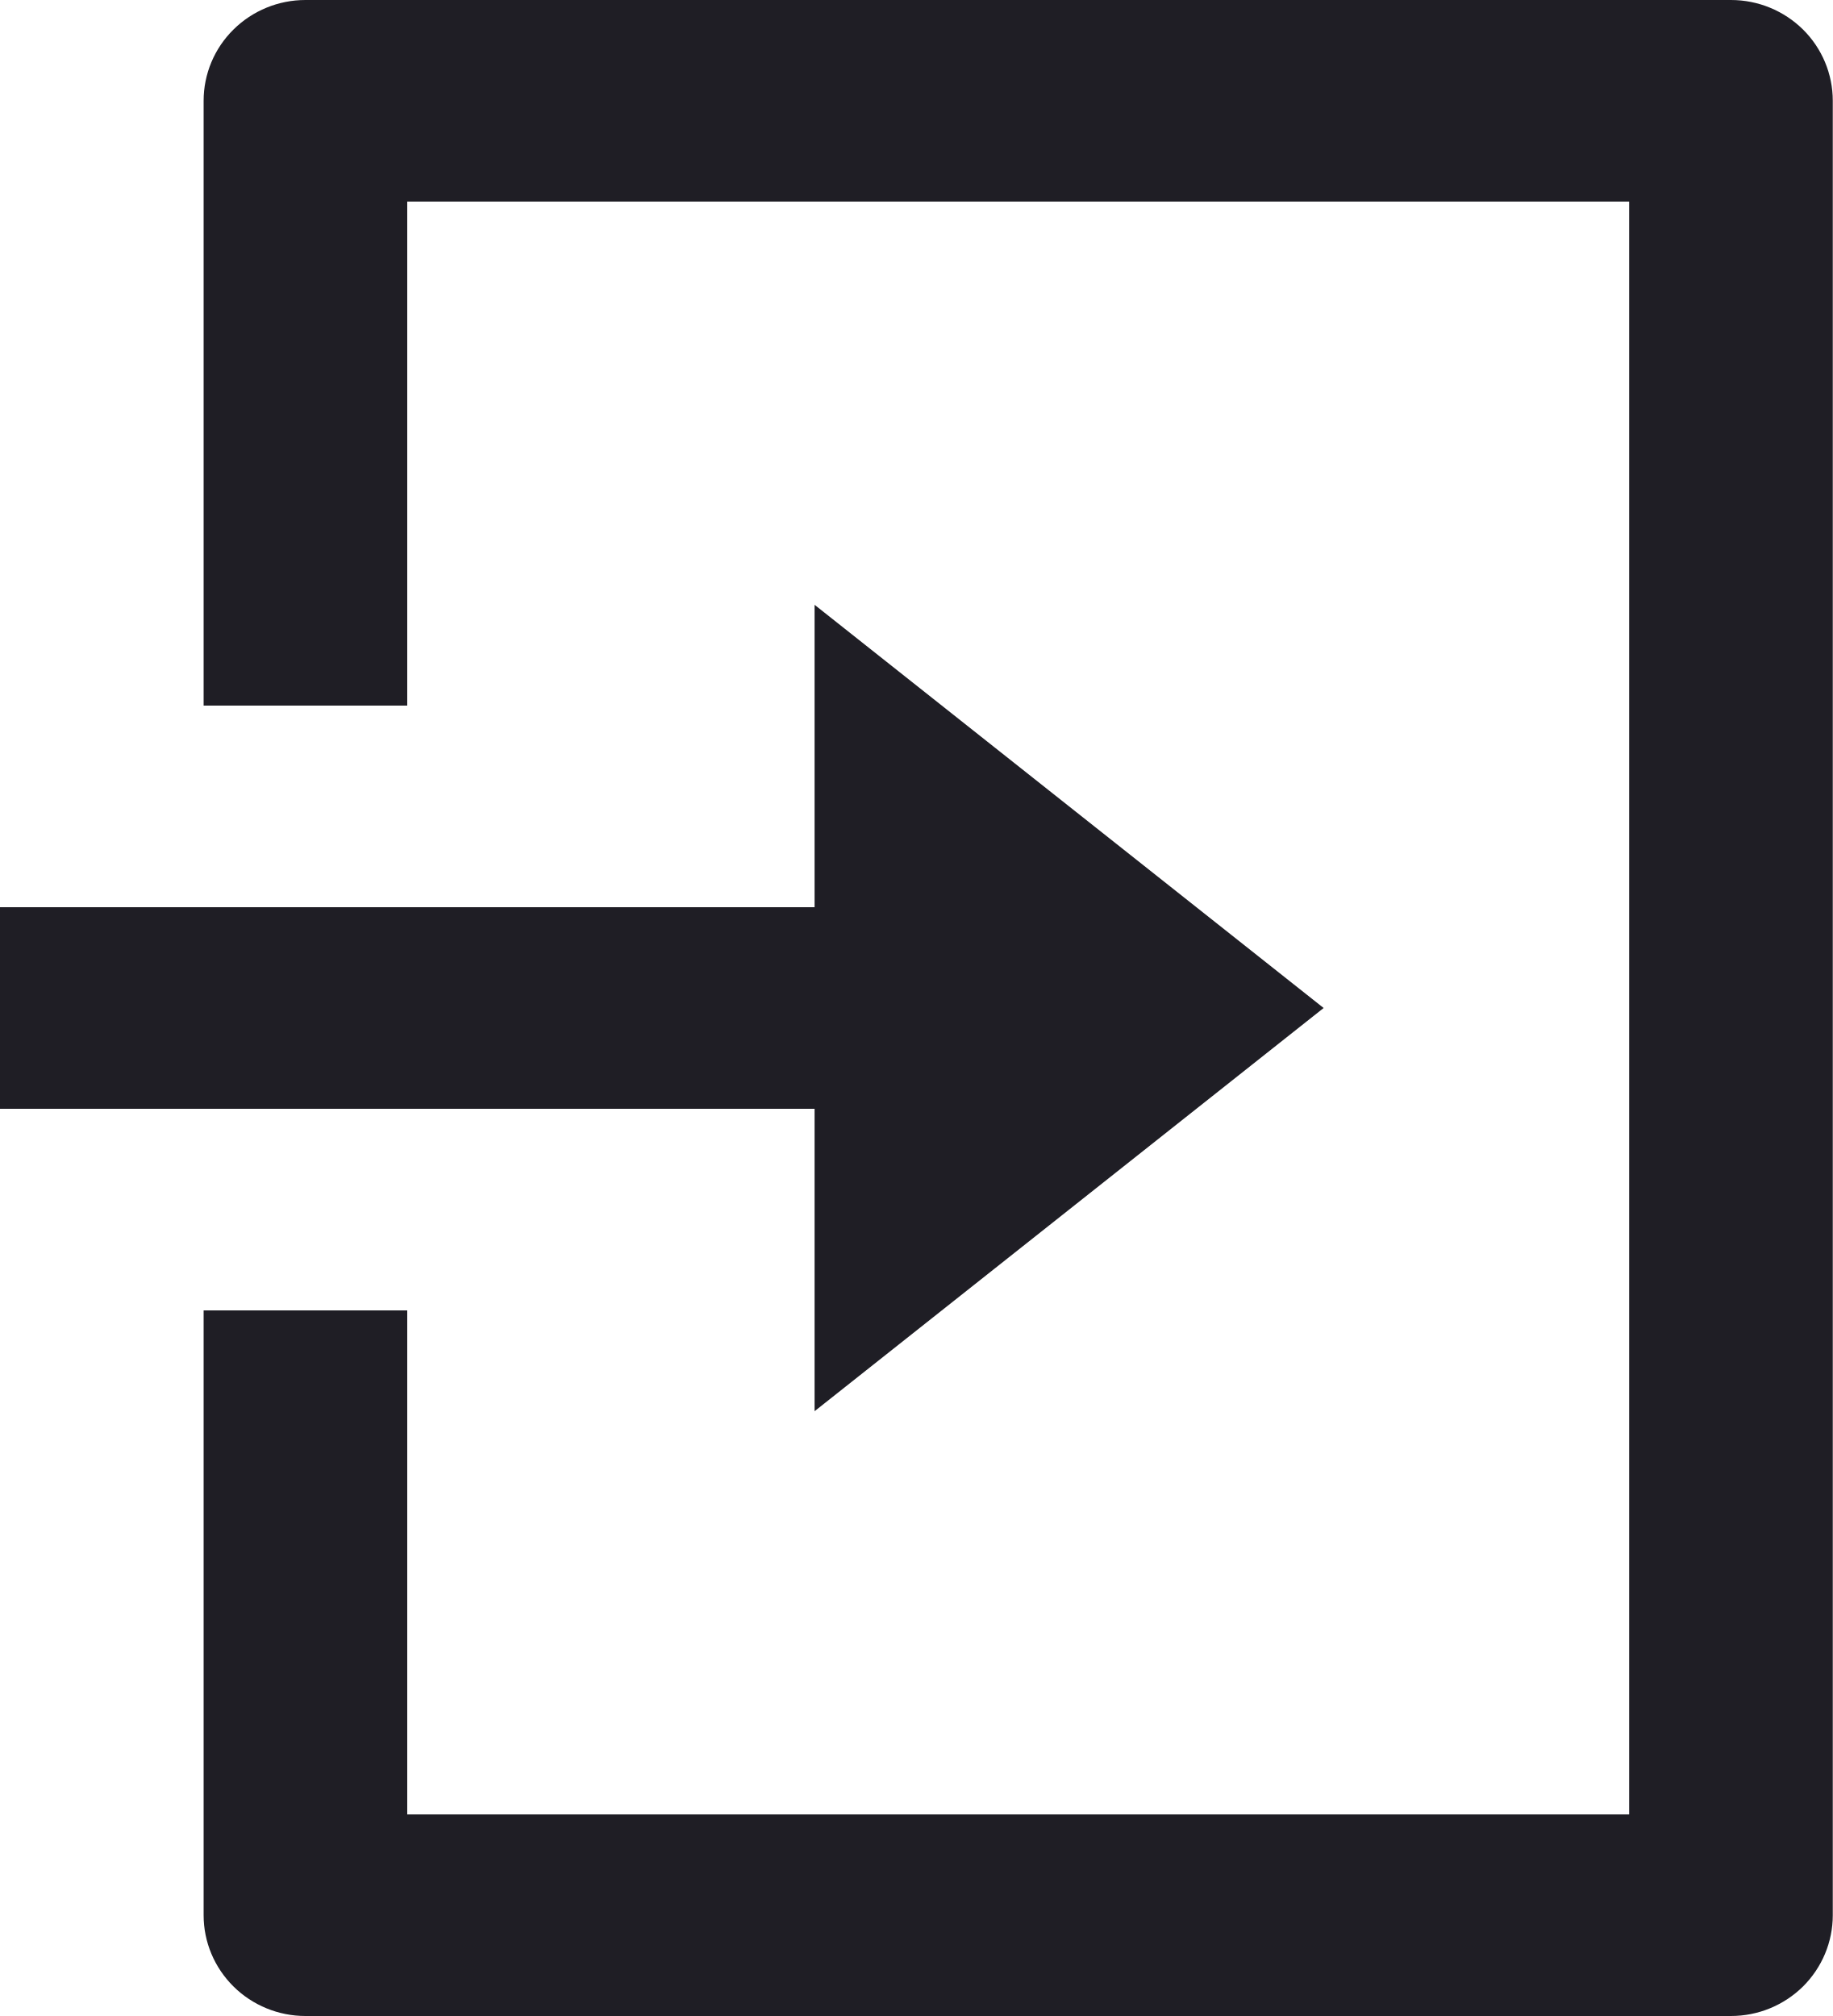
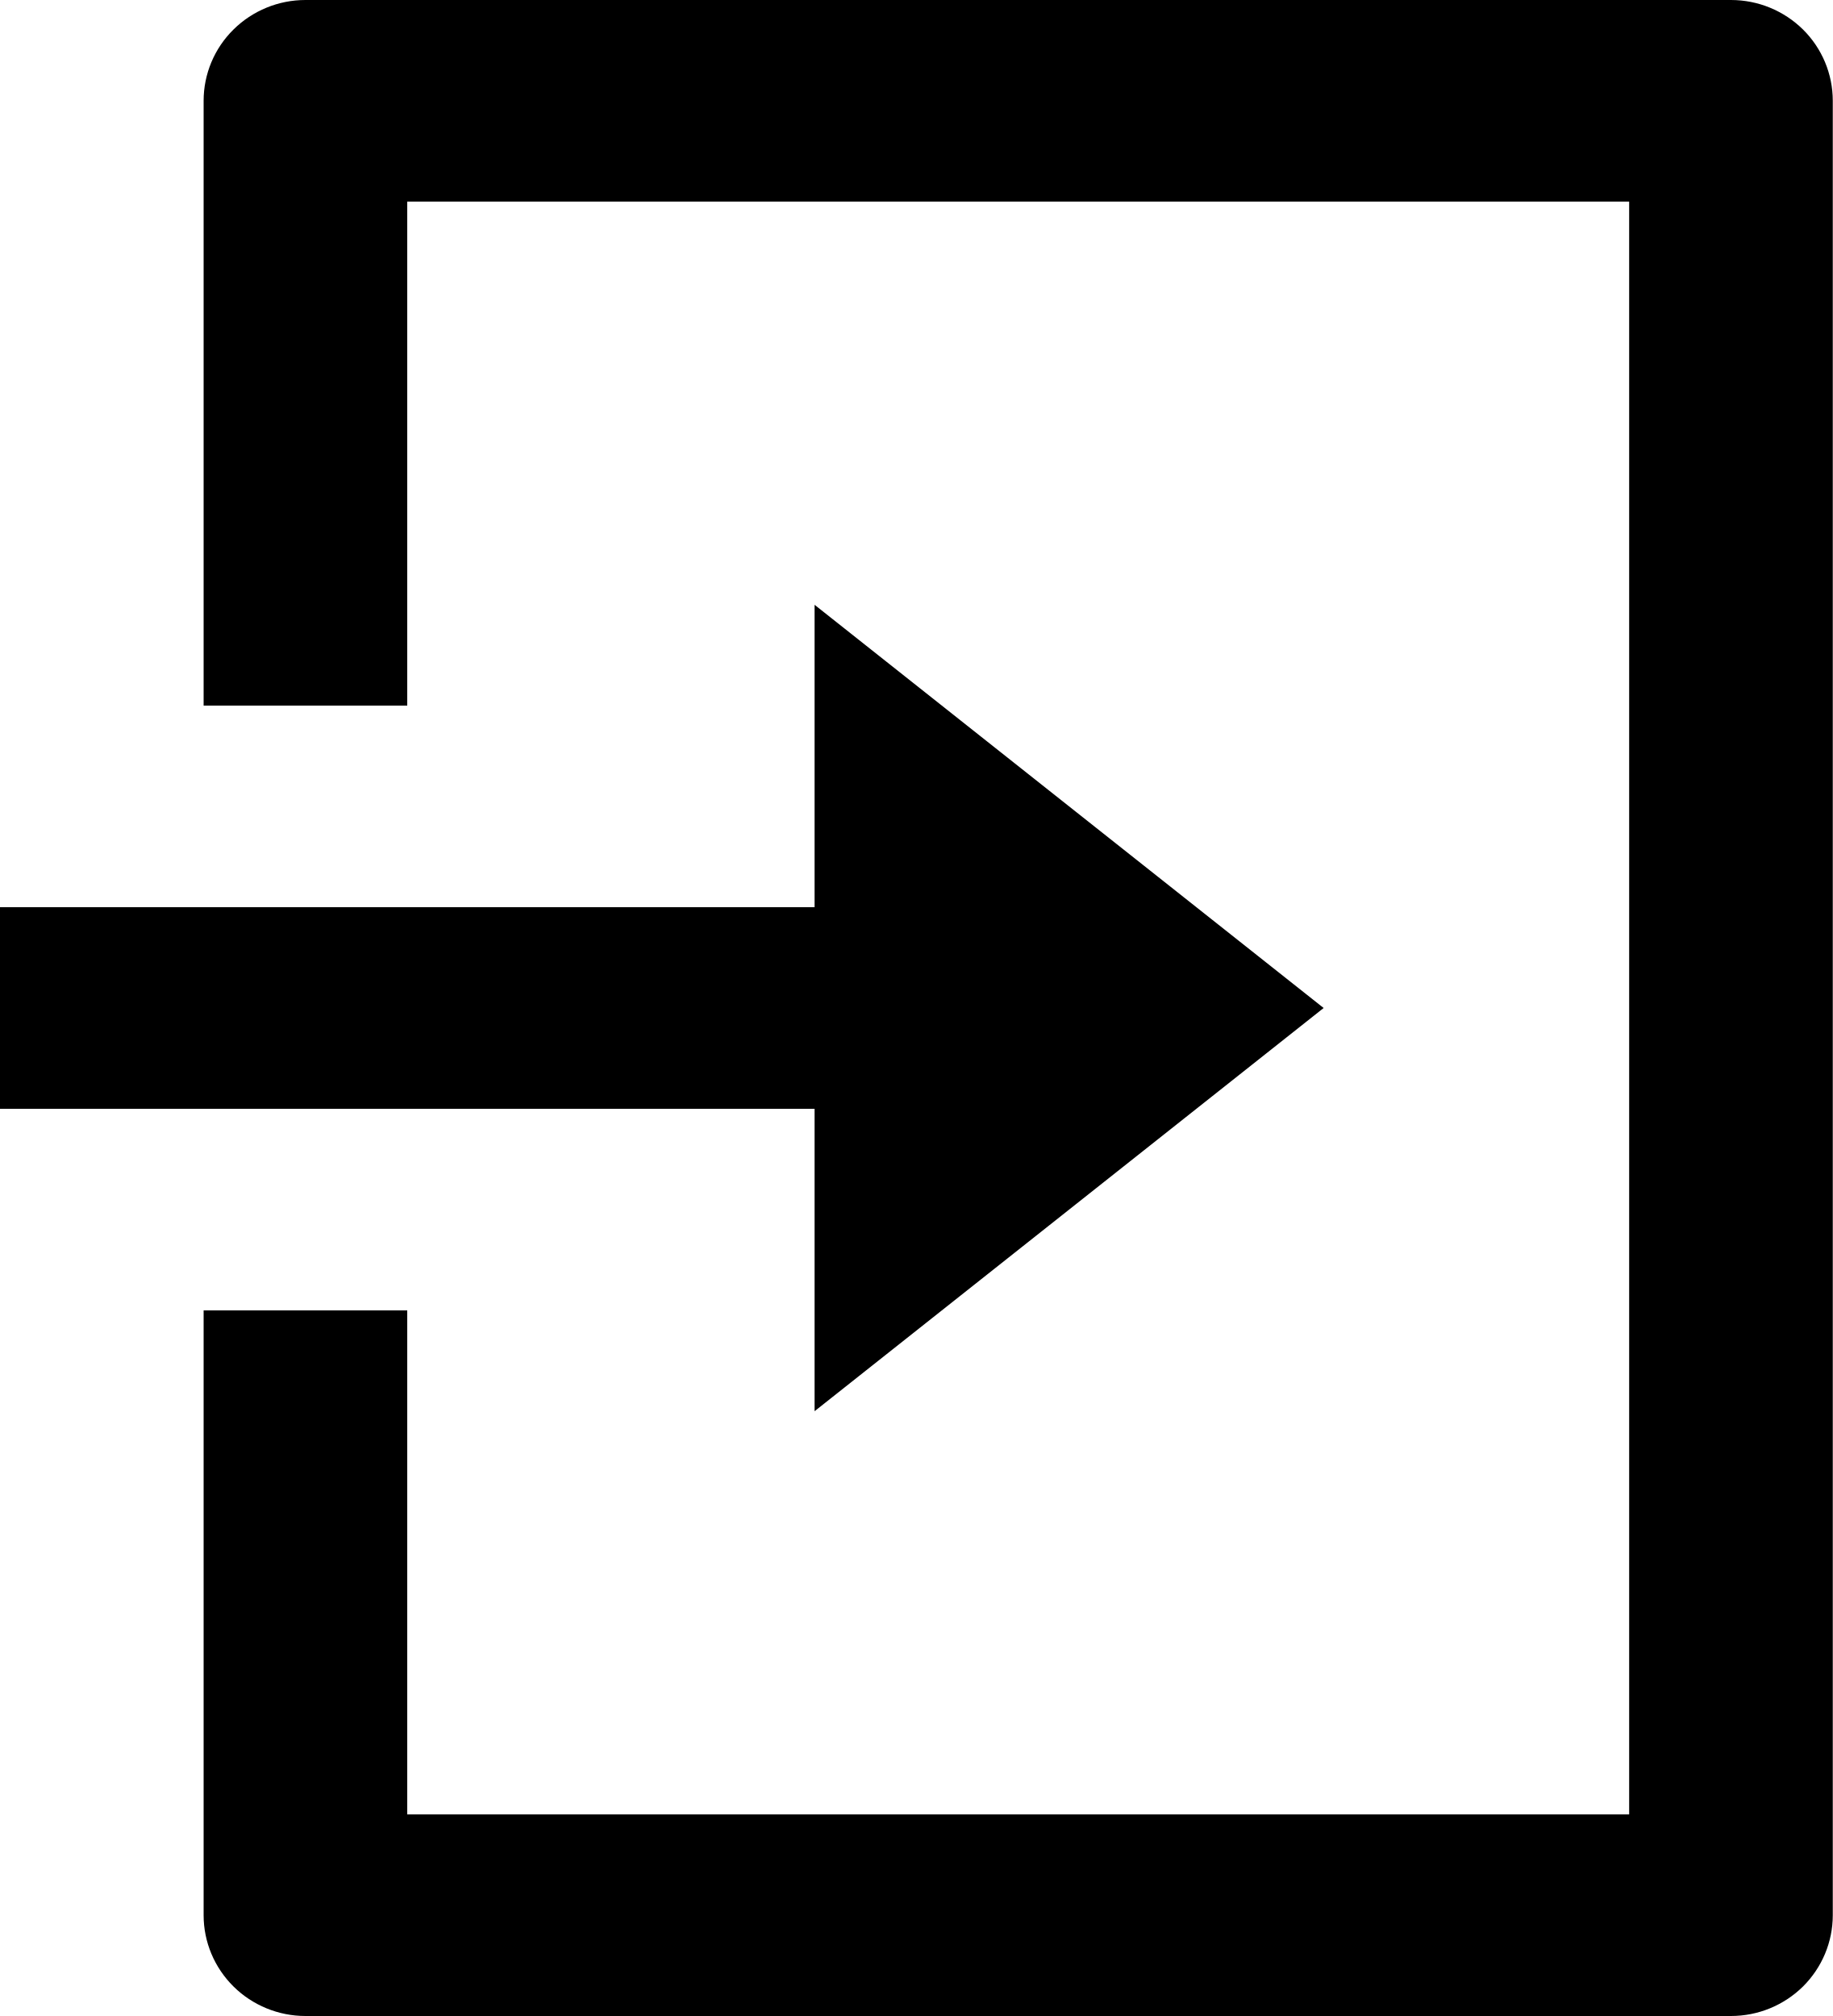
<svg xmlns="http://www.w3.org/2000/svg" viewBox="0 0 20 22">
-   <path d="M2.222 14.3H4.444V19.8H17.778V2.2H4.444V7.7H2.222V1.1C2.222 0.808 2.339 0.528 2.548 0.322C2.756 0.116 3.039 0 3.333 0H18.889C19.184 0 19.466 0.116 19.675 0.322C19.883 0.528 20 0.808 20 1.1V20.9C20 21.192 19.883 21.471 19.675 21.678C19.466 21.884 19.184 22 18.889 22H3.333C3.039 22 2.756 21.884 2.548 21.678C2.339 21.471 2.222 21.192 2.222 20.9V14.3ZM8.889 9.9V6.6L14.444 11L8.889 15.4V12.1H0V9.9H8.889Z" fill="#1F1E25" />
+   <path d="M2.222 14.3H4.444V19.8H17.778V2.2H4.444V7.7H2.222V1.1C2.222 0.808 2.339 0.528 2.548 0.322C2.756 0.116 3.039 0 3.333 0H18.889C19.184 0 19.466 0.116 19.675 0.322C19.883 0.528 20 0.808 20 1.1V20.9C20 21.192 19.883 21.471 19.675 21.678C19.466 21.884 19.184 22 18.889 22H3.333C3.039 22 2.756 21.884 2.548 21.678C2.339 21.471 2.222 21.192 2.222 20.9V14.3ZM8.889 9.9V6.6L14.444 11L8.889 15.4V12.1H0V9.9H8.889Z" />
</svg>
